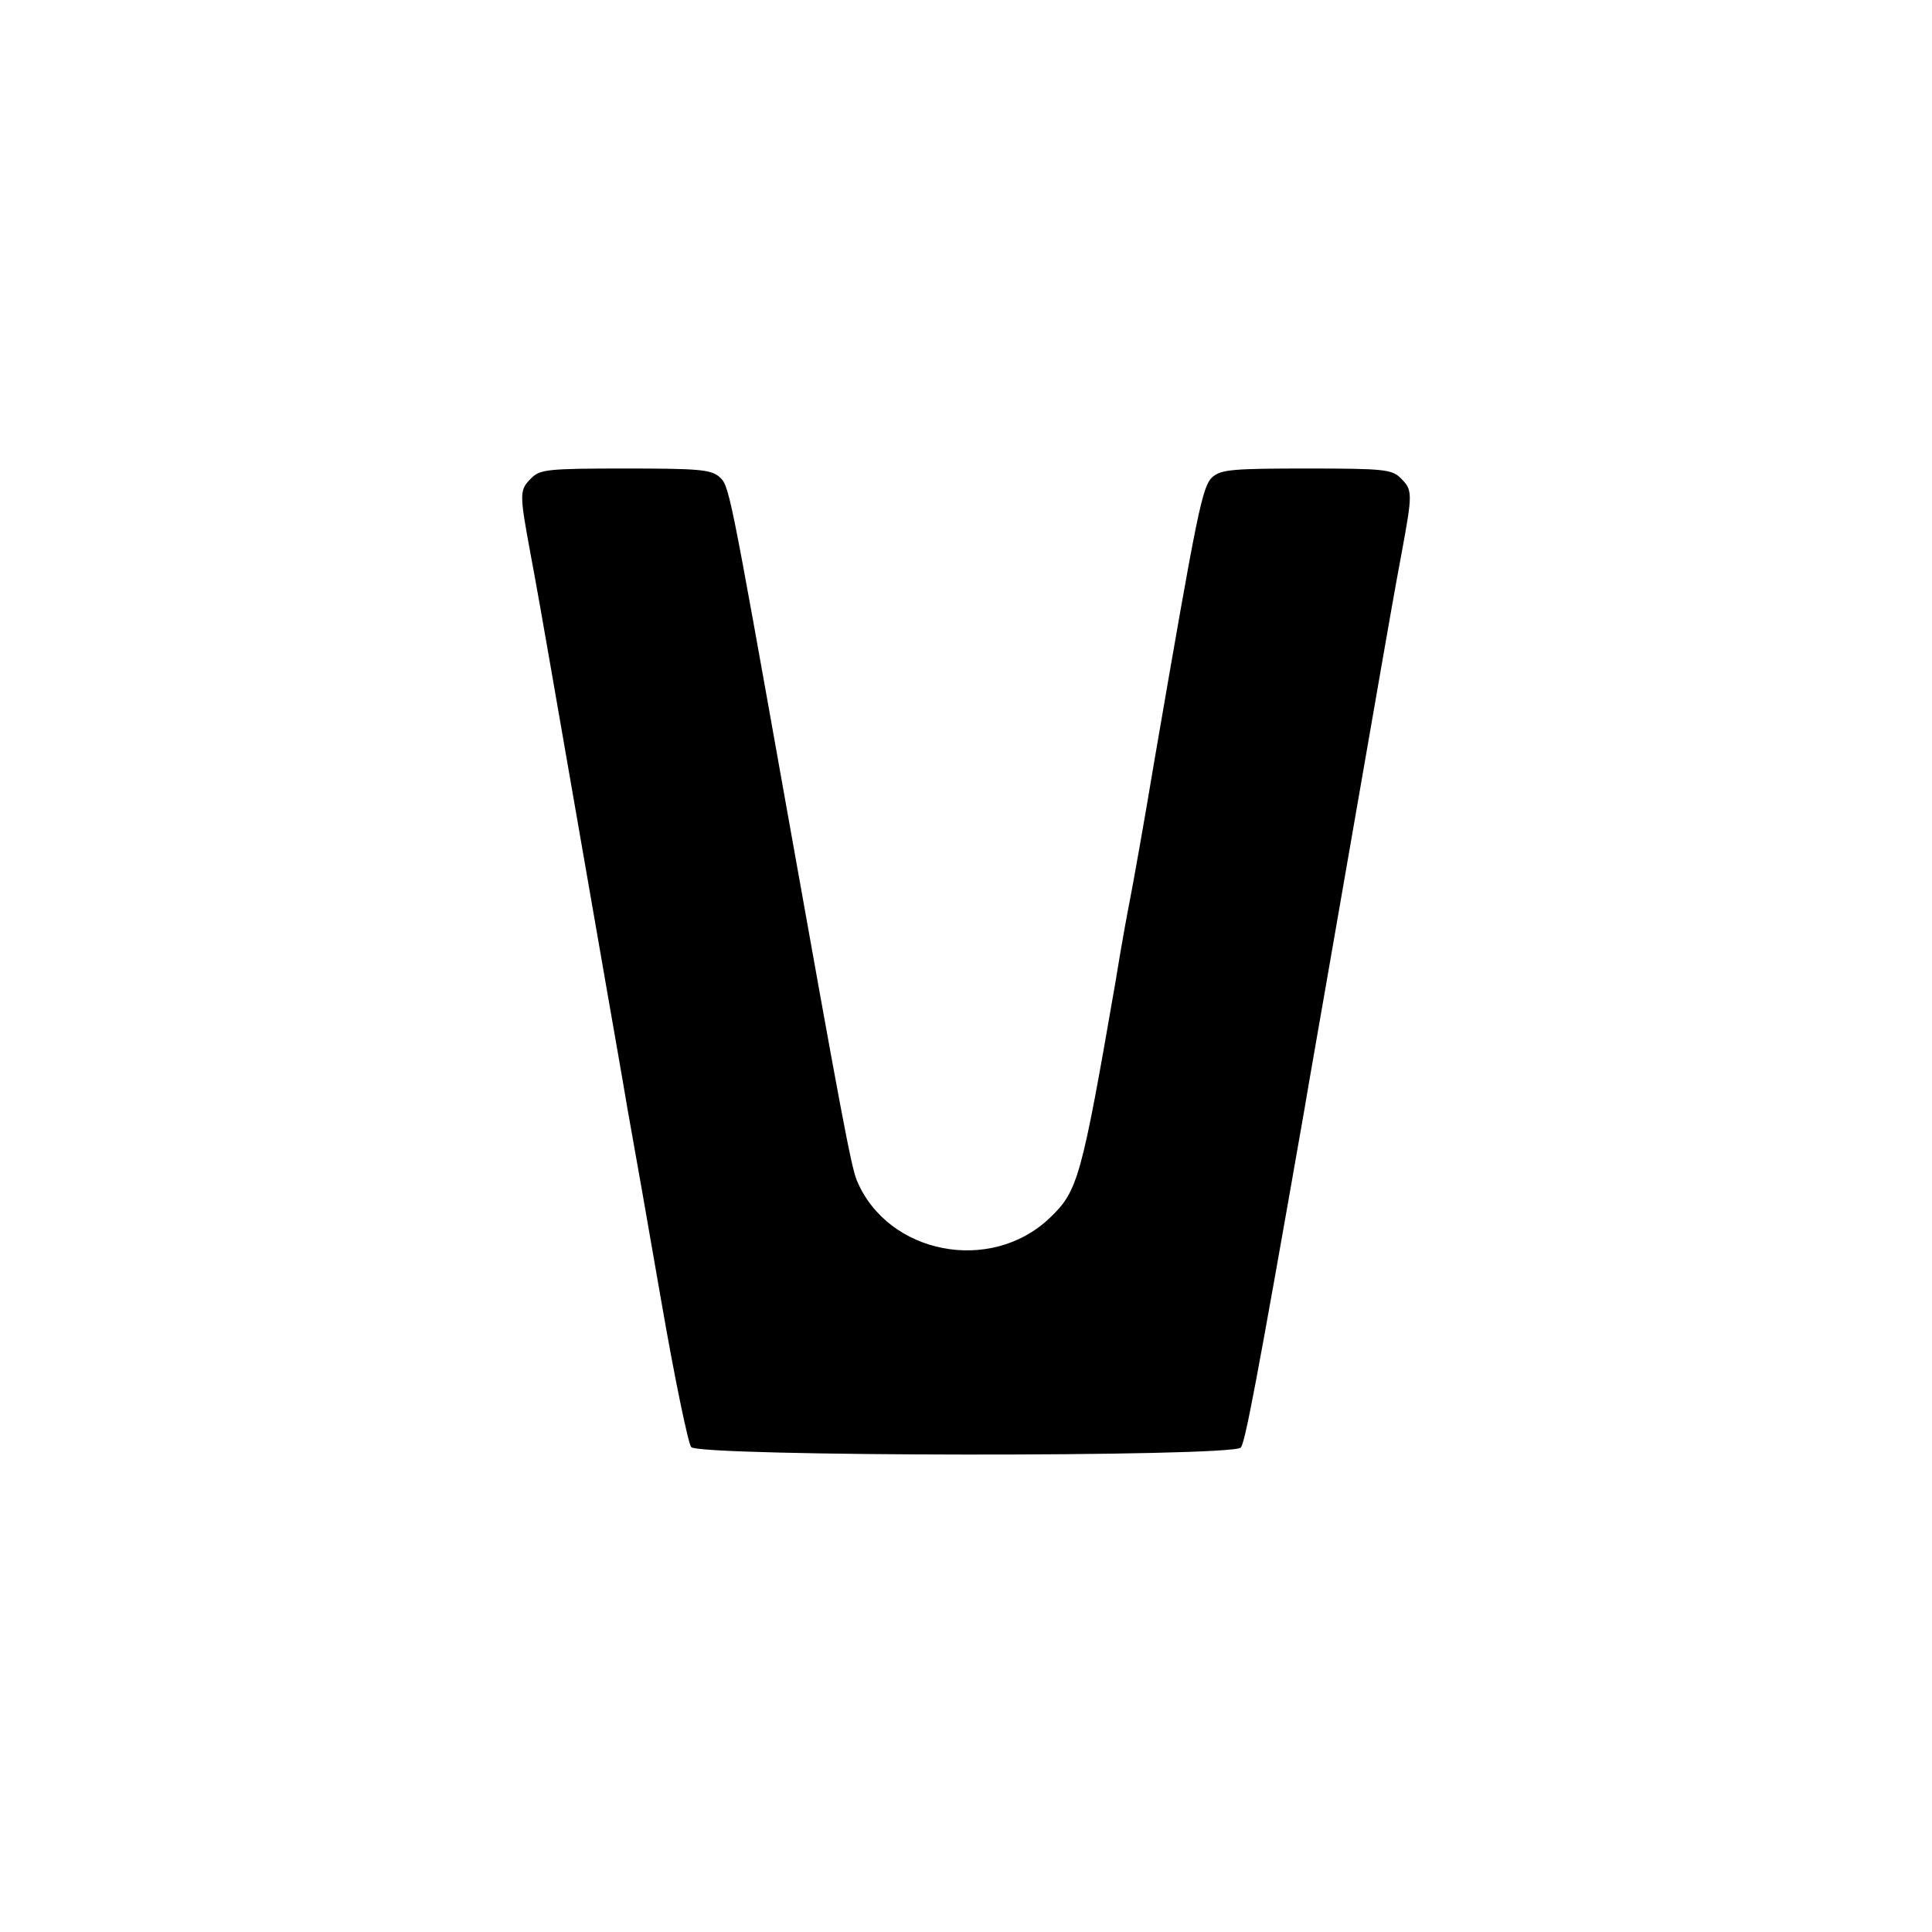
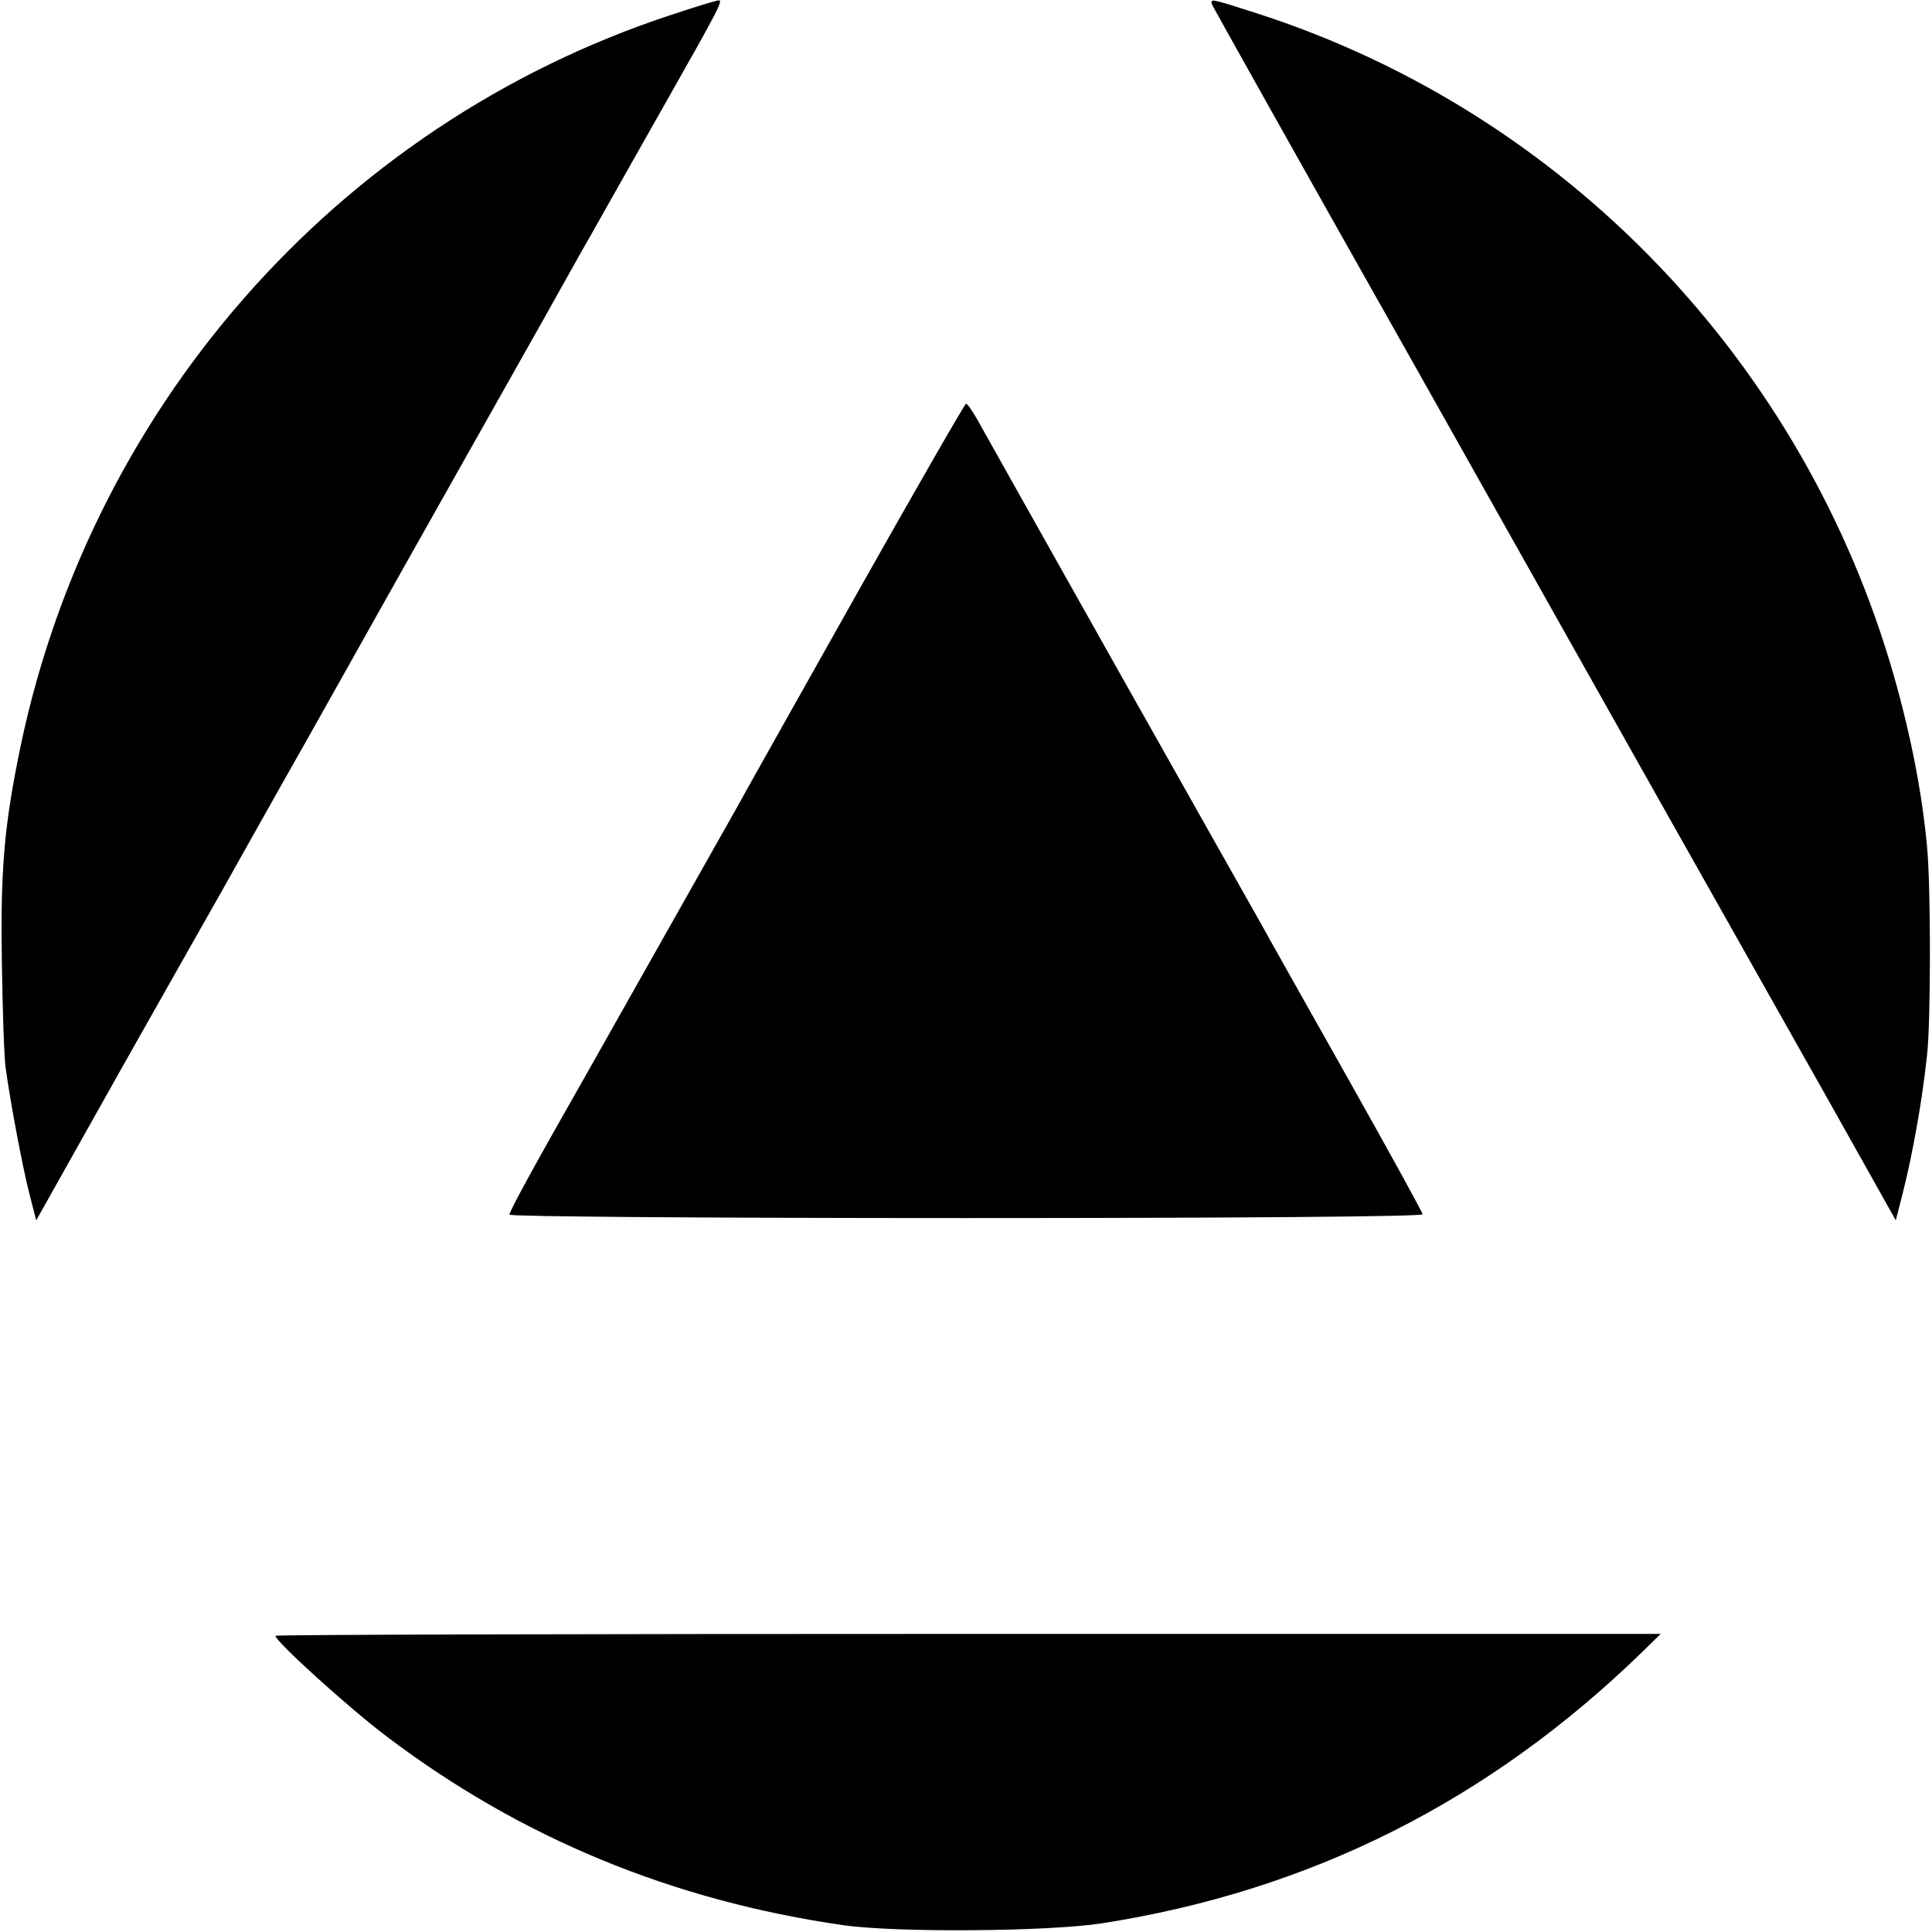
- <svg xmlns="http://www.w3.org/2000/svg" version="1.0" width="400pt" height="400pt" viewBox="0 0 400 400" preserveAspectRatio="xMidYMid meet">
-   <g transform="translate(0,400) scale(0.1,-0.1)" fill="#000000" stroke="none">
-     <path d="M1100 3010 c-25 -25 -25 -30 -1 -160 11 -58 29 -161 41 -230 12 -69 30 -172 40 -230 10 -58 28 -161 40 -230 12 -69 30 -172 40 -230 10 -58 28 -159 39 -225 12 -66 44 -248 71 -404 27 -156 55 -290 61 -297 17 -20 1121 -21 1138 -1 9 12 31 125 132 702 11 66 29 167 39 225 10 58 28 161 40 230 12 69 30 172 40 230 10 58 28 161 40 230 12 69 30 172 41 230 24 130 24 135 -1 160 -18 18 -33 20 -194 20 -151 0 -177 -2 -195 -17 -22 -19 -31 -65 -121 -588 -22 -132 -45 -260 -50 -285 -5 -25 -19 -101 -30 -170 -71 -410 -78 -436 -137 -492 -122 -116 -335 -75 -399 78 -12 29 -33 141 -145 769 -120 673 -119 669 -140 688 -18 15 -44 17 -195 17 -161 0 -176 -2 -194 -20z" />
+ <svg xmlns="http://www.w3.org/2000/svg" version="1.0" width="512pt" height="512pt" viewBox="0 0 512 512" preserveAspectRatio="xMidYMid meet">
+   <g transform="translate(0,512) scale(0.1,-0.1)" fill="#000000" stroke="none">
+     <path d="M1780 5081 c-890 -292 -1555 -1052 -1734 -1981 -36 -182 -45 -301 -41 -535 2 -126 6 -250 10 -275 13 -96 46 -268 63 -334 l18 -70 233 415 c129 228 243 430 254 449 11 19 119 213 242 430 122 217 233 415 247 440 14 25 104 185 200 355 96 171 187 331 201 357 15 26 46 83 70 125 25 43 53 94 64 113 11 19 81 144 156 276 144 254 154 274 141 273 -5 0 -61 -17 -124 -38z" />
+     <path d="M3213 5106 c3 -7 247 -443 543 -967 295 -525 548 -974 562 -999 14 -25 153 -272 310 -550 157 -278 310 -550 340 -604 l56 -100 18 70 c27 107 52 246 65 369 10 90 10 446 0 550 -13 142 -43 296 -88 454 -238 832 -872 1492 -1686 1755 -128 41 -127 41 -120 22z" />
+     <path d="M2280 3563 c-151 -269 -300 -533 -330 -588 -92 -163 -328 -581 -395 -700 -139 -244 -205 -365 -205 -374 0 -5 510 -9 1210 -9 727 0 1210 4 1210 10 0 5 -92 172 -204 371 -112 199 -213 378 -223 397 -11 19 -180 319 -375 665 -195 347 -365 649 -378 673 -13 23 -26 42 -30 42 -3 0 -129 -219 -280 -487z" />
+     <path d="M730 785 c0 -15 193 -190 295 -267 355 -269 758 -435 1210 -500 140 -20 544 -17 685 5 552 86 1026 324 1433 720 l48 47 -1835 0 c-1010 0 -1836 -2 -1836 -5z" />
  </g>
</svg>
